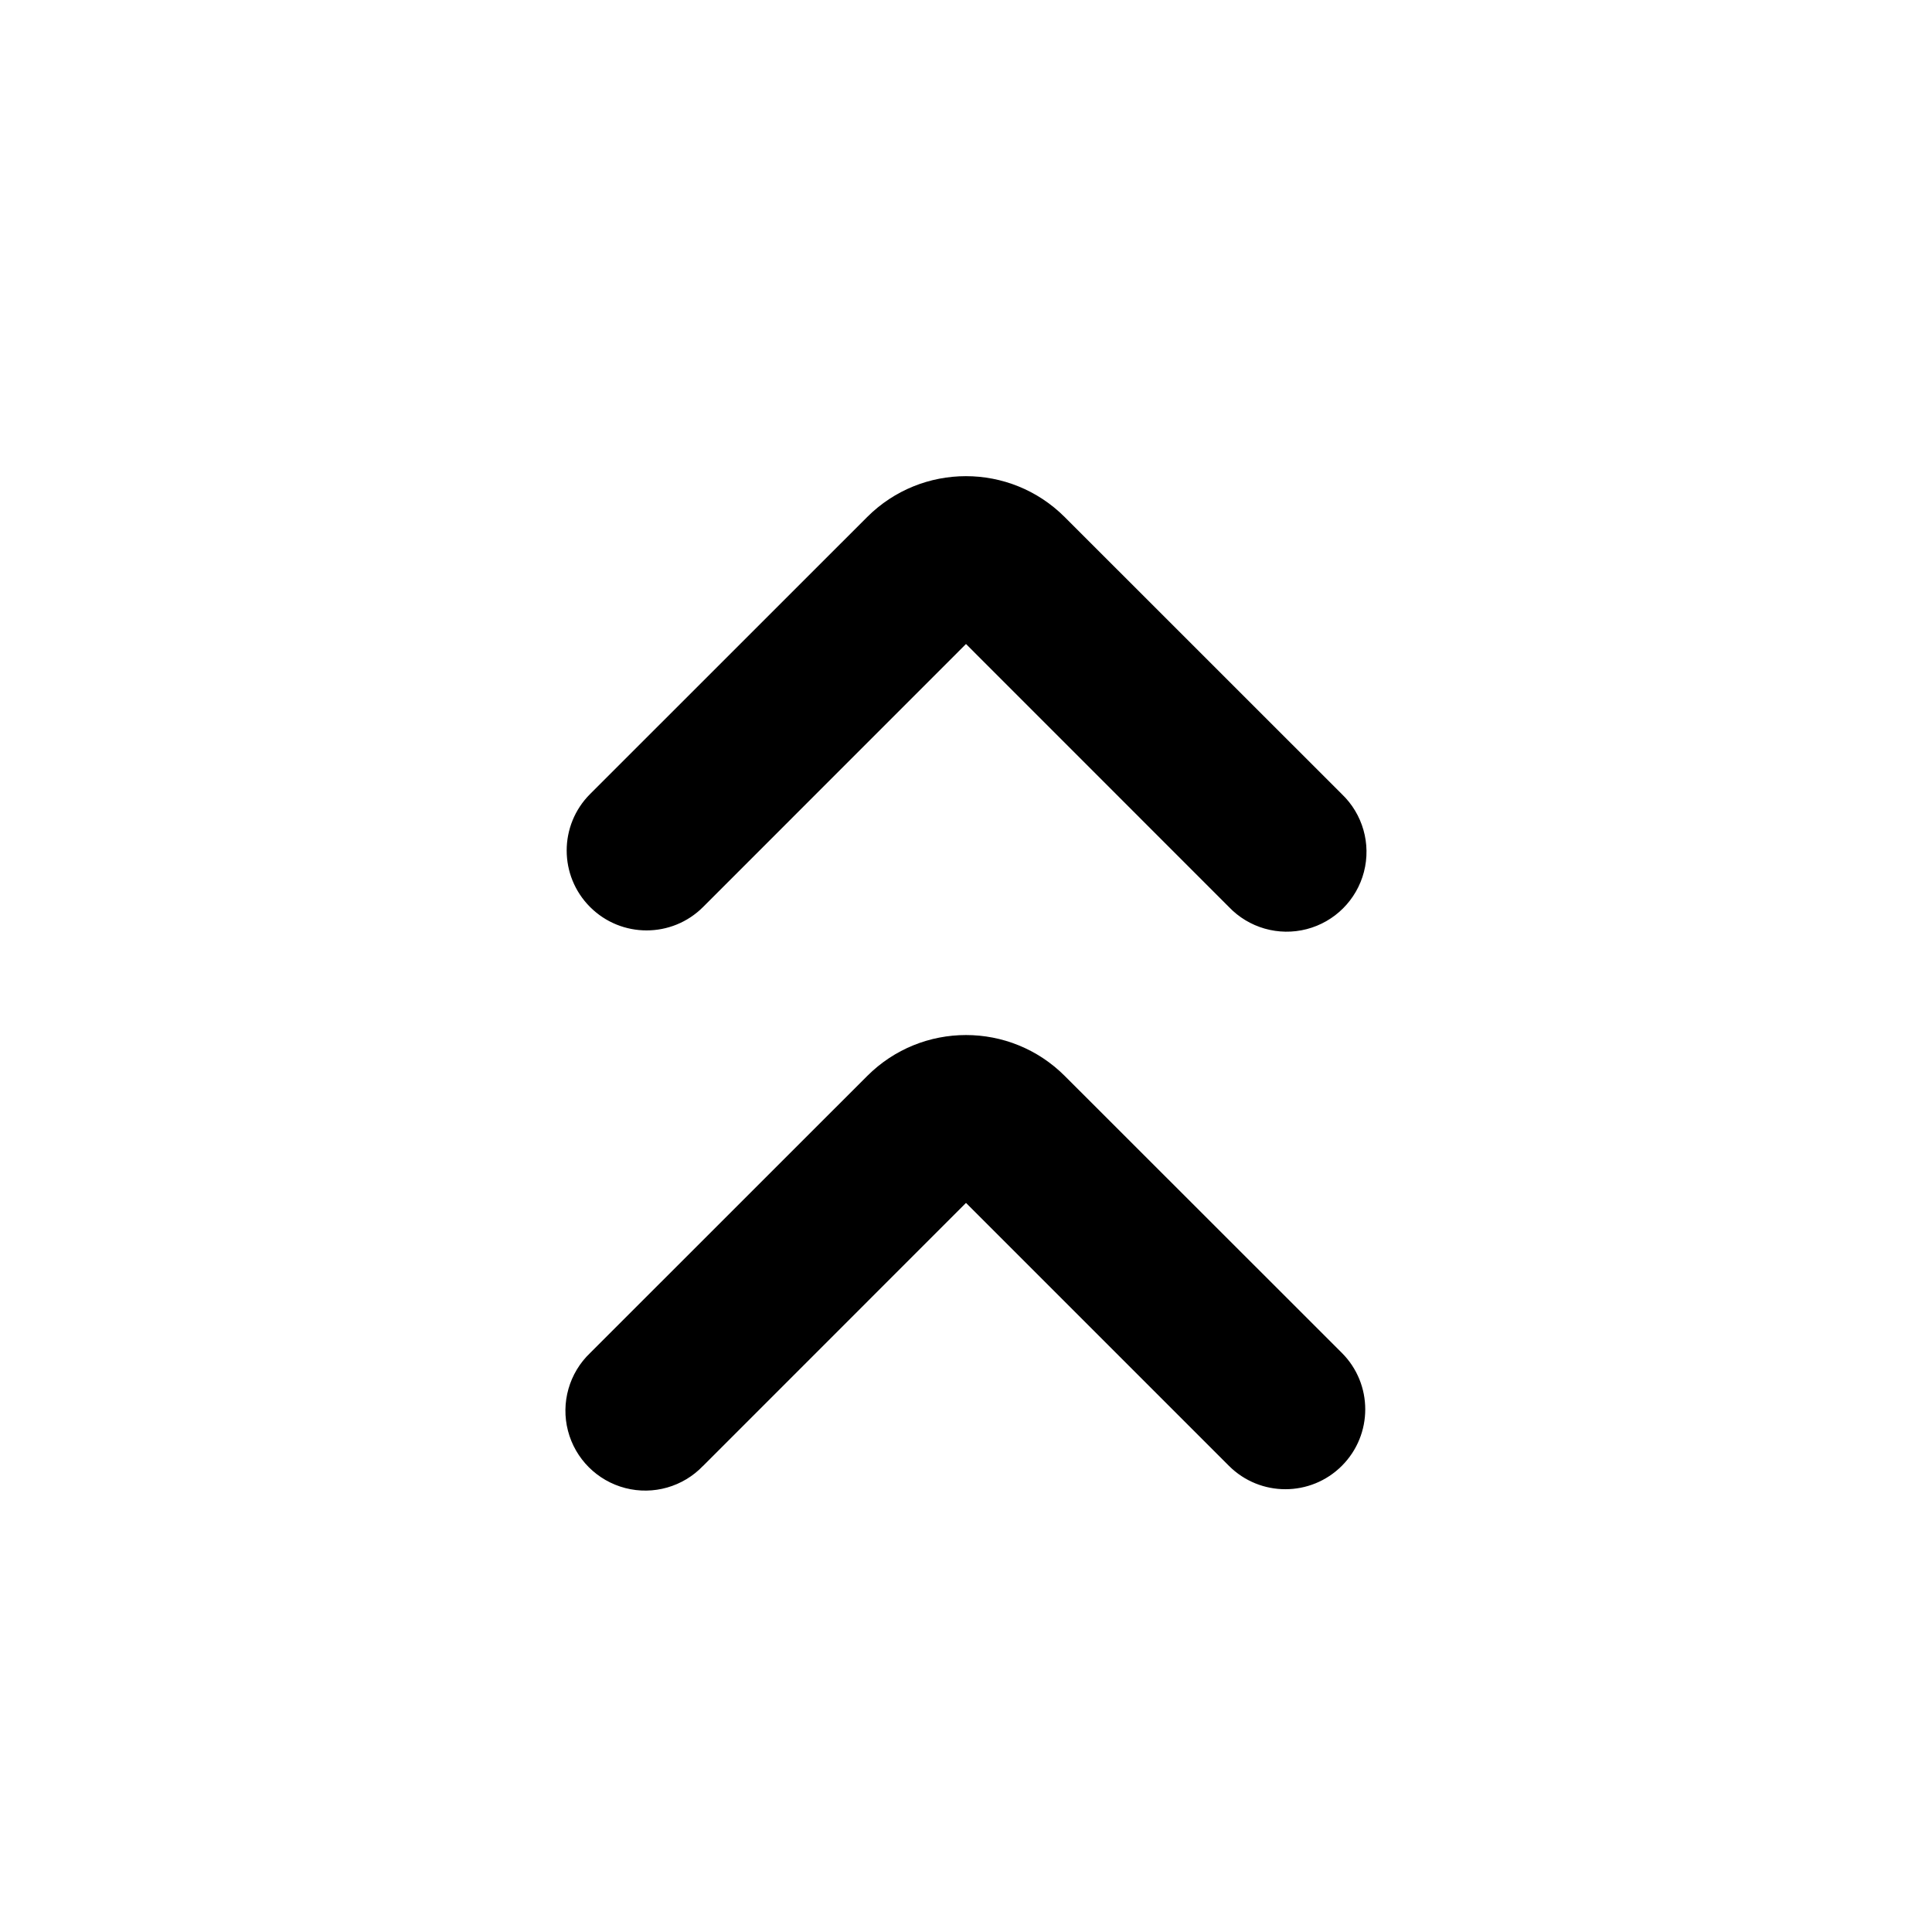
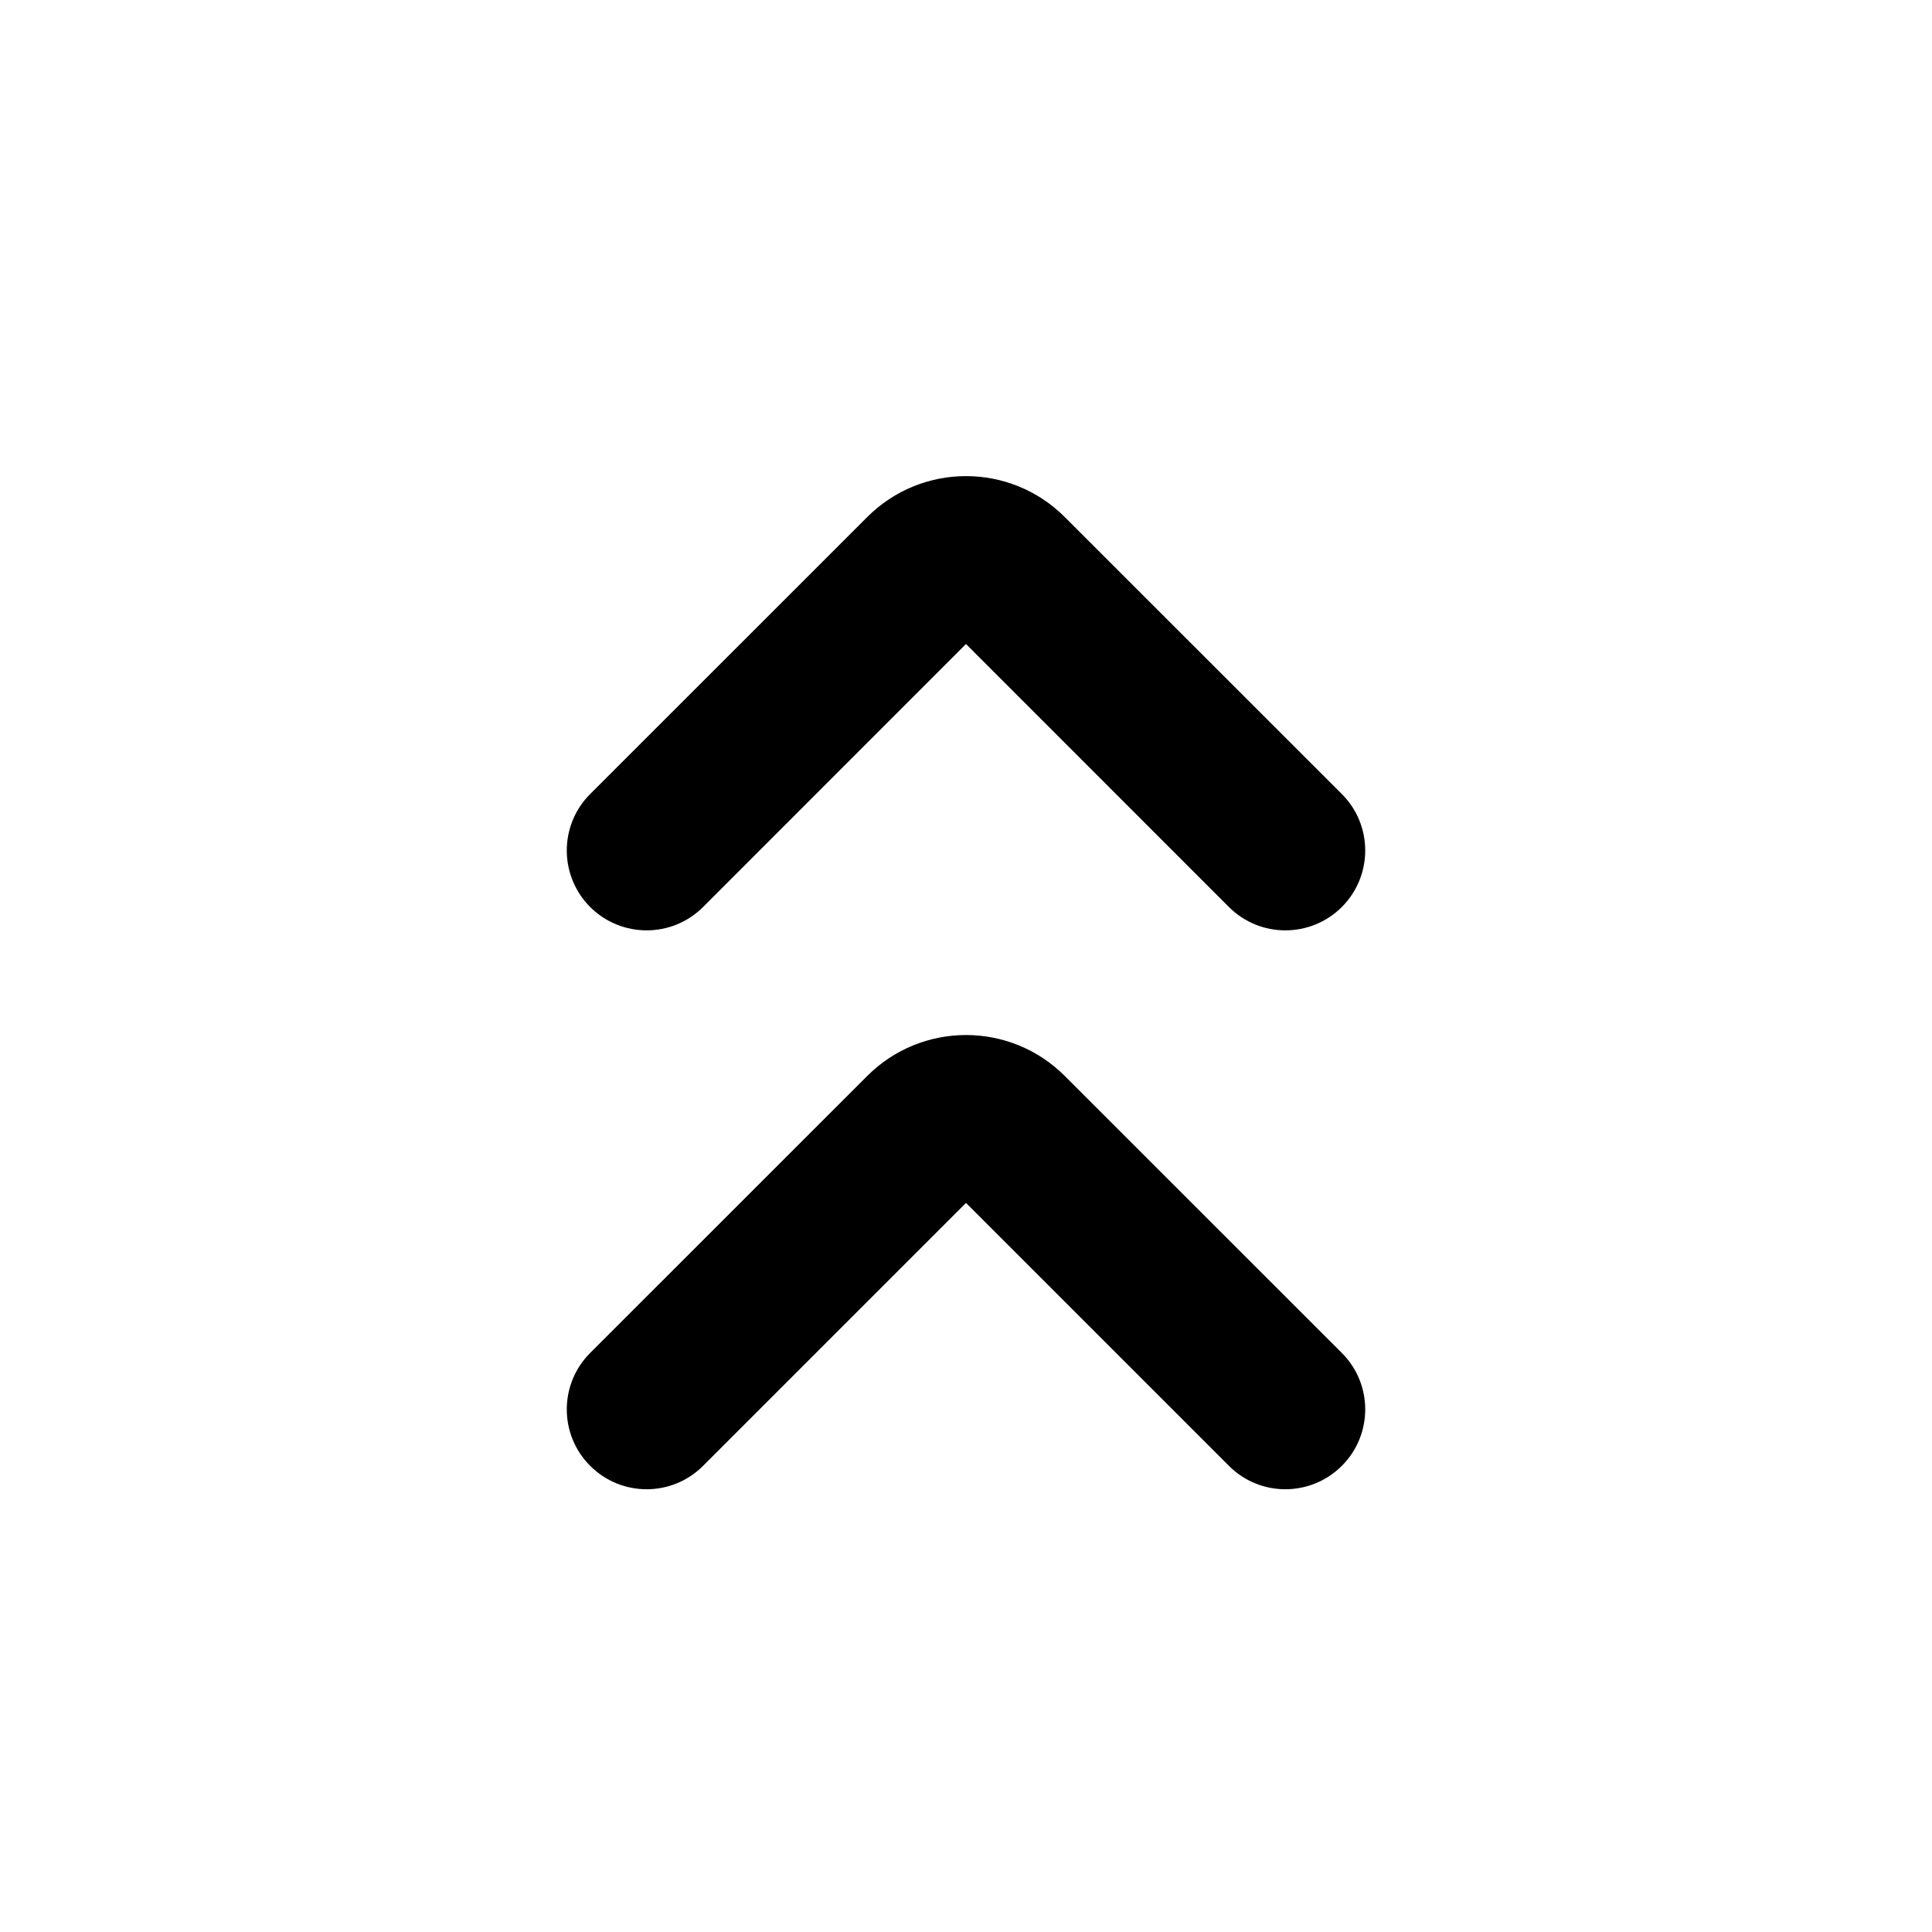
<svg xmlns="http://www.w3.org/2000/svg" width="24" height="24" fill="currentColor" viewBox="0 0 24 24">
-   <path d="M8.734 11.267A.992.992 0 0 1 7.33 9.864l3.442-3.441a1.736 1.736 0 0 1 2.454 0l3.442 3.441a.992.992 0 1 1-1.403 1.402L12 8l-3.266 3.267Zm0 6.942a.992.992 0 1 1-1.403-1.402l3.442-3.441a1.735 1.735 0 0 1 2.454 0l3.442 3.44a.992.992 0 0 1-1.403 1.403L12 14.943 8.734 18.21Z" />
+   <path d="M8.734 11.267C8.347 11.654 7.719 11.654 7.331 11.267C6.944 10.879 6.944 10.251 7.331 9.864L10.773 6.423C11.451 5.745 12.549 5.745 13.227 6.423L16.669 9.864C17.056 10.251 17.056 10.879 16.669 11.267C16.281 11.654 15.653 11.654 15.266 11.267L12 8L8.734 11.267ZM8.734 18.209C8.347 18.597 7.719 18.597 7.331 18.209C6.944 17.822 6.944 17.194 7.331 16.807L10.773 13.366C11.451 12.688 12.549 12.688 13.227 13.366L16.669 16.807C17.056 17.194 17.056 17.822 16.669 18.209C16.281 18.597 15.653 18.597 15.266 18.209L12 14.943L8.734 18.209Z" />
</svg>
